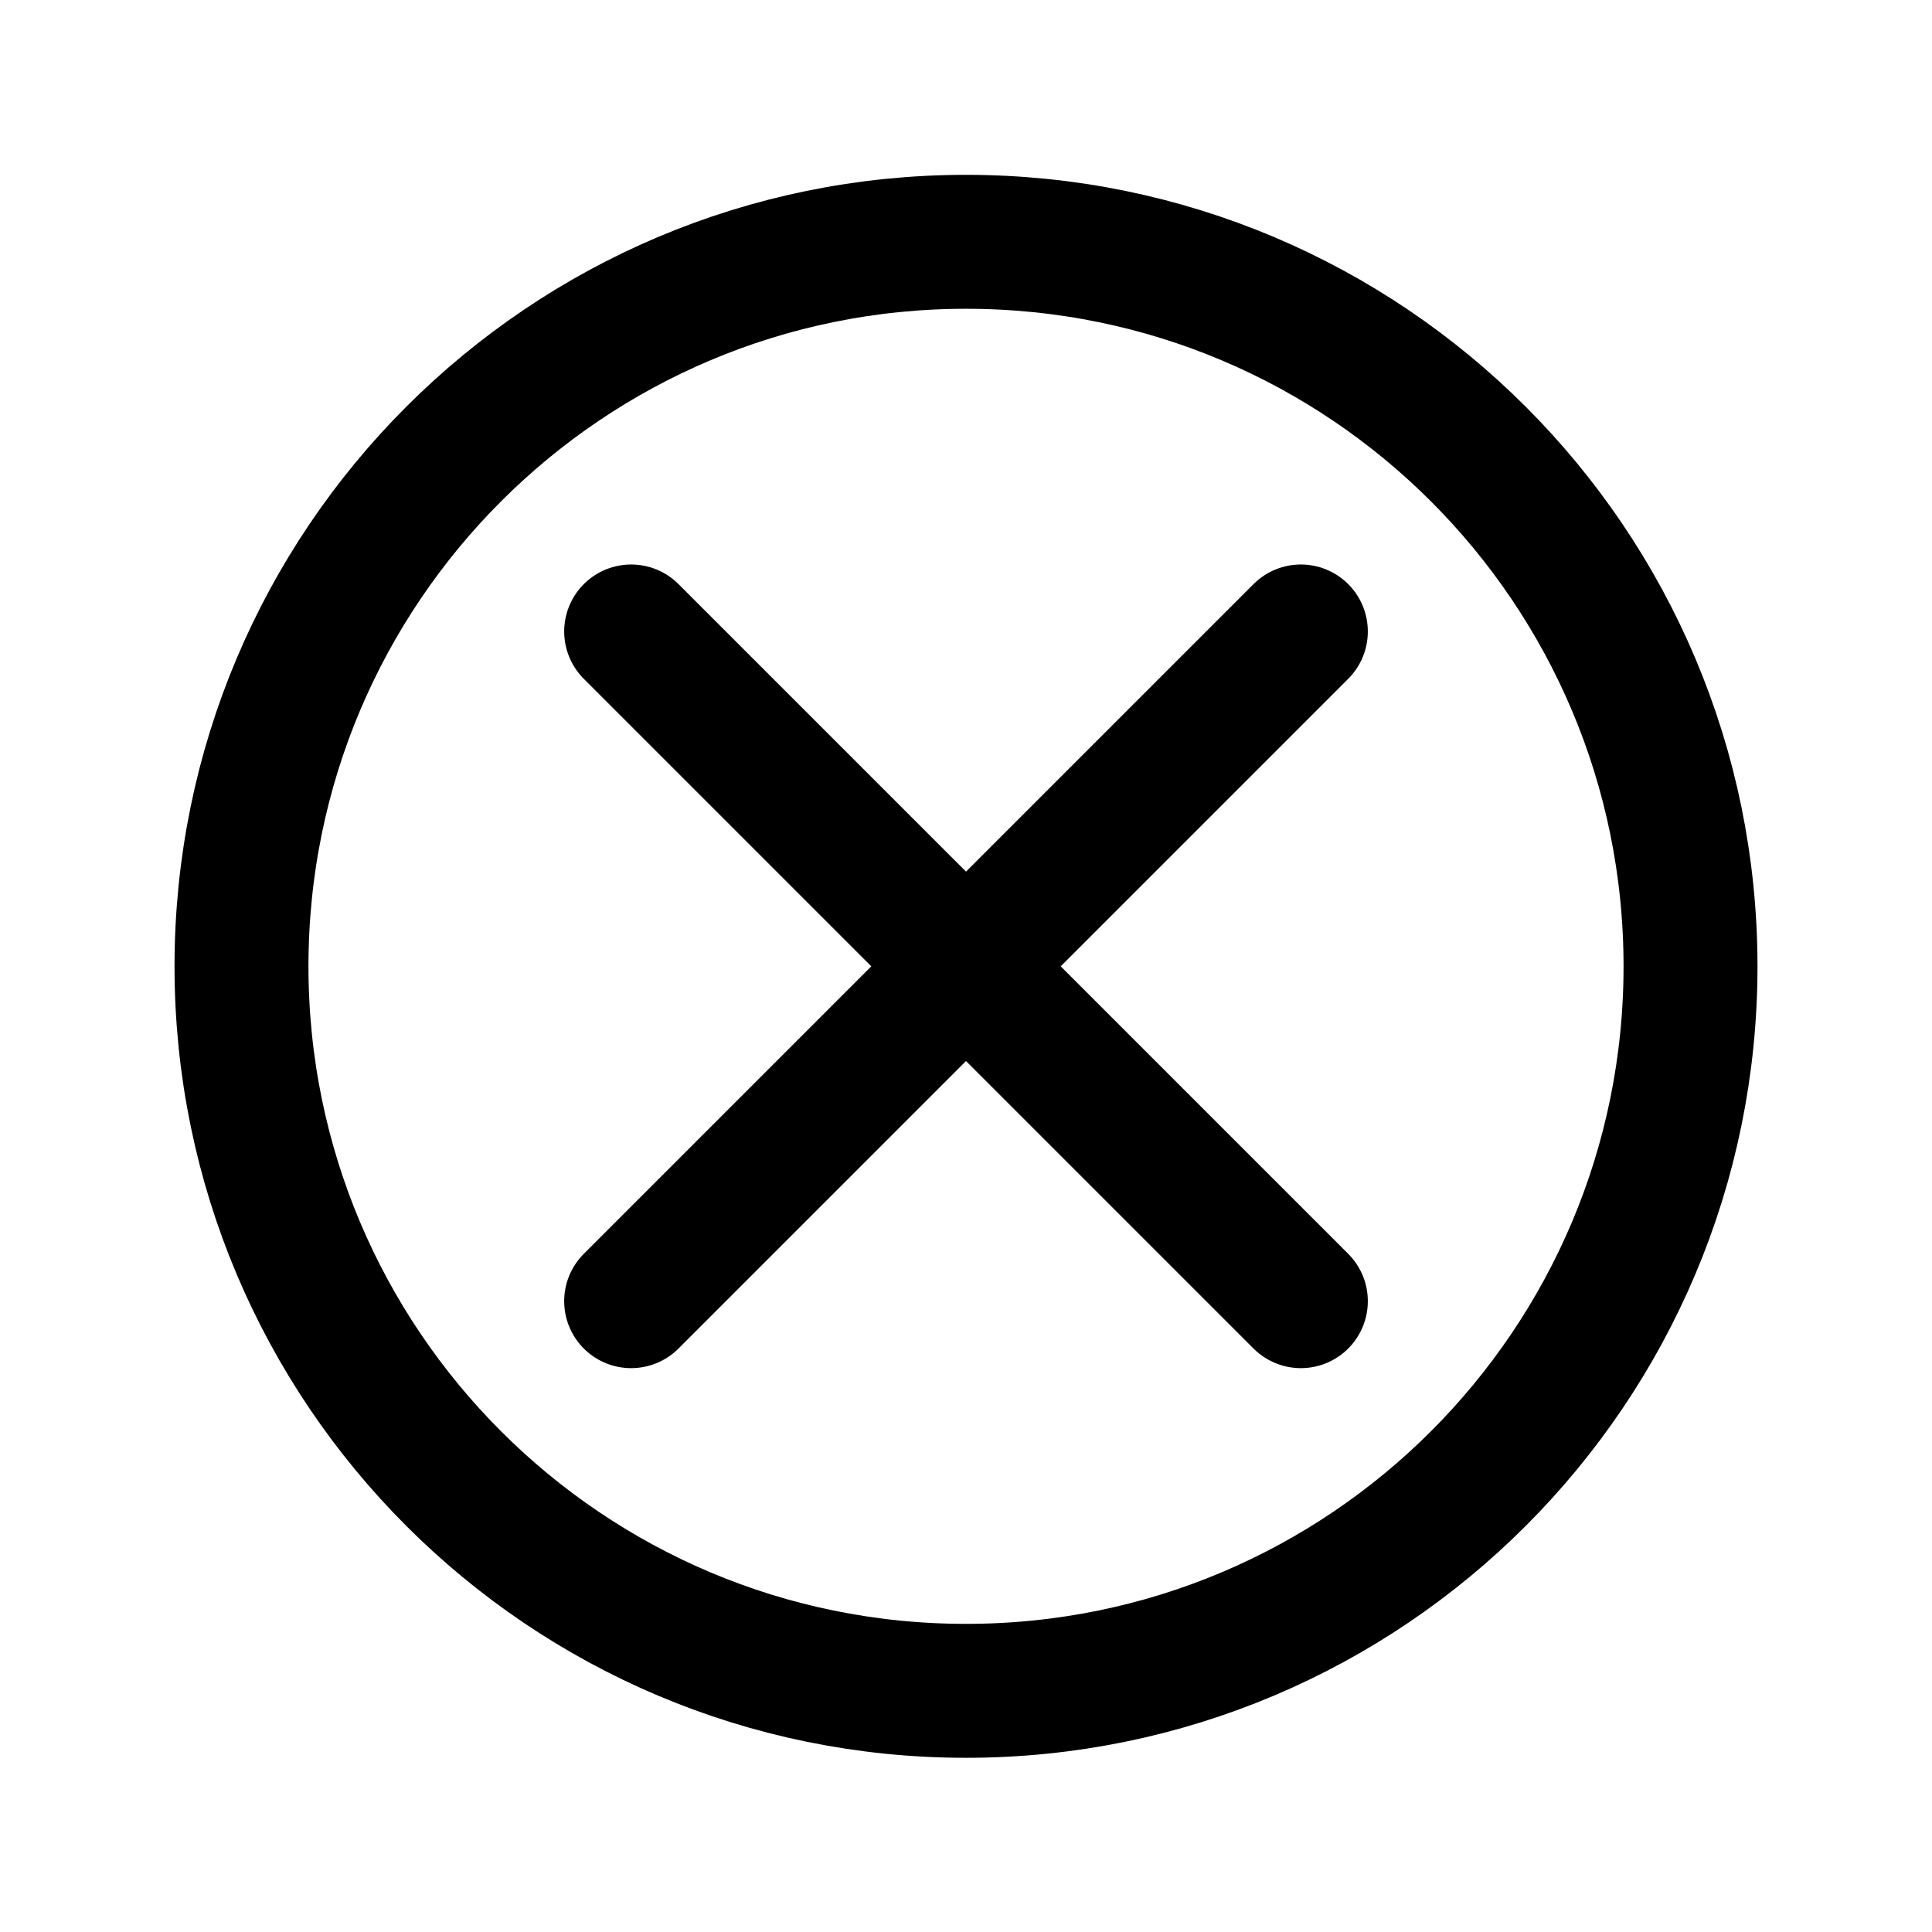
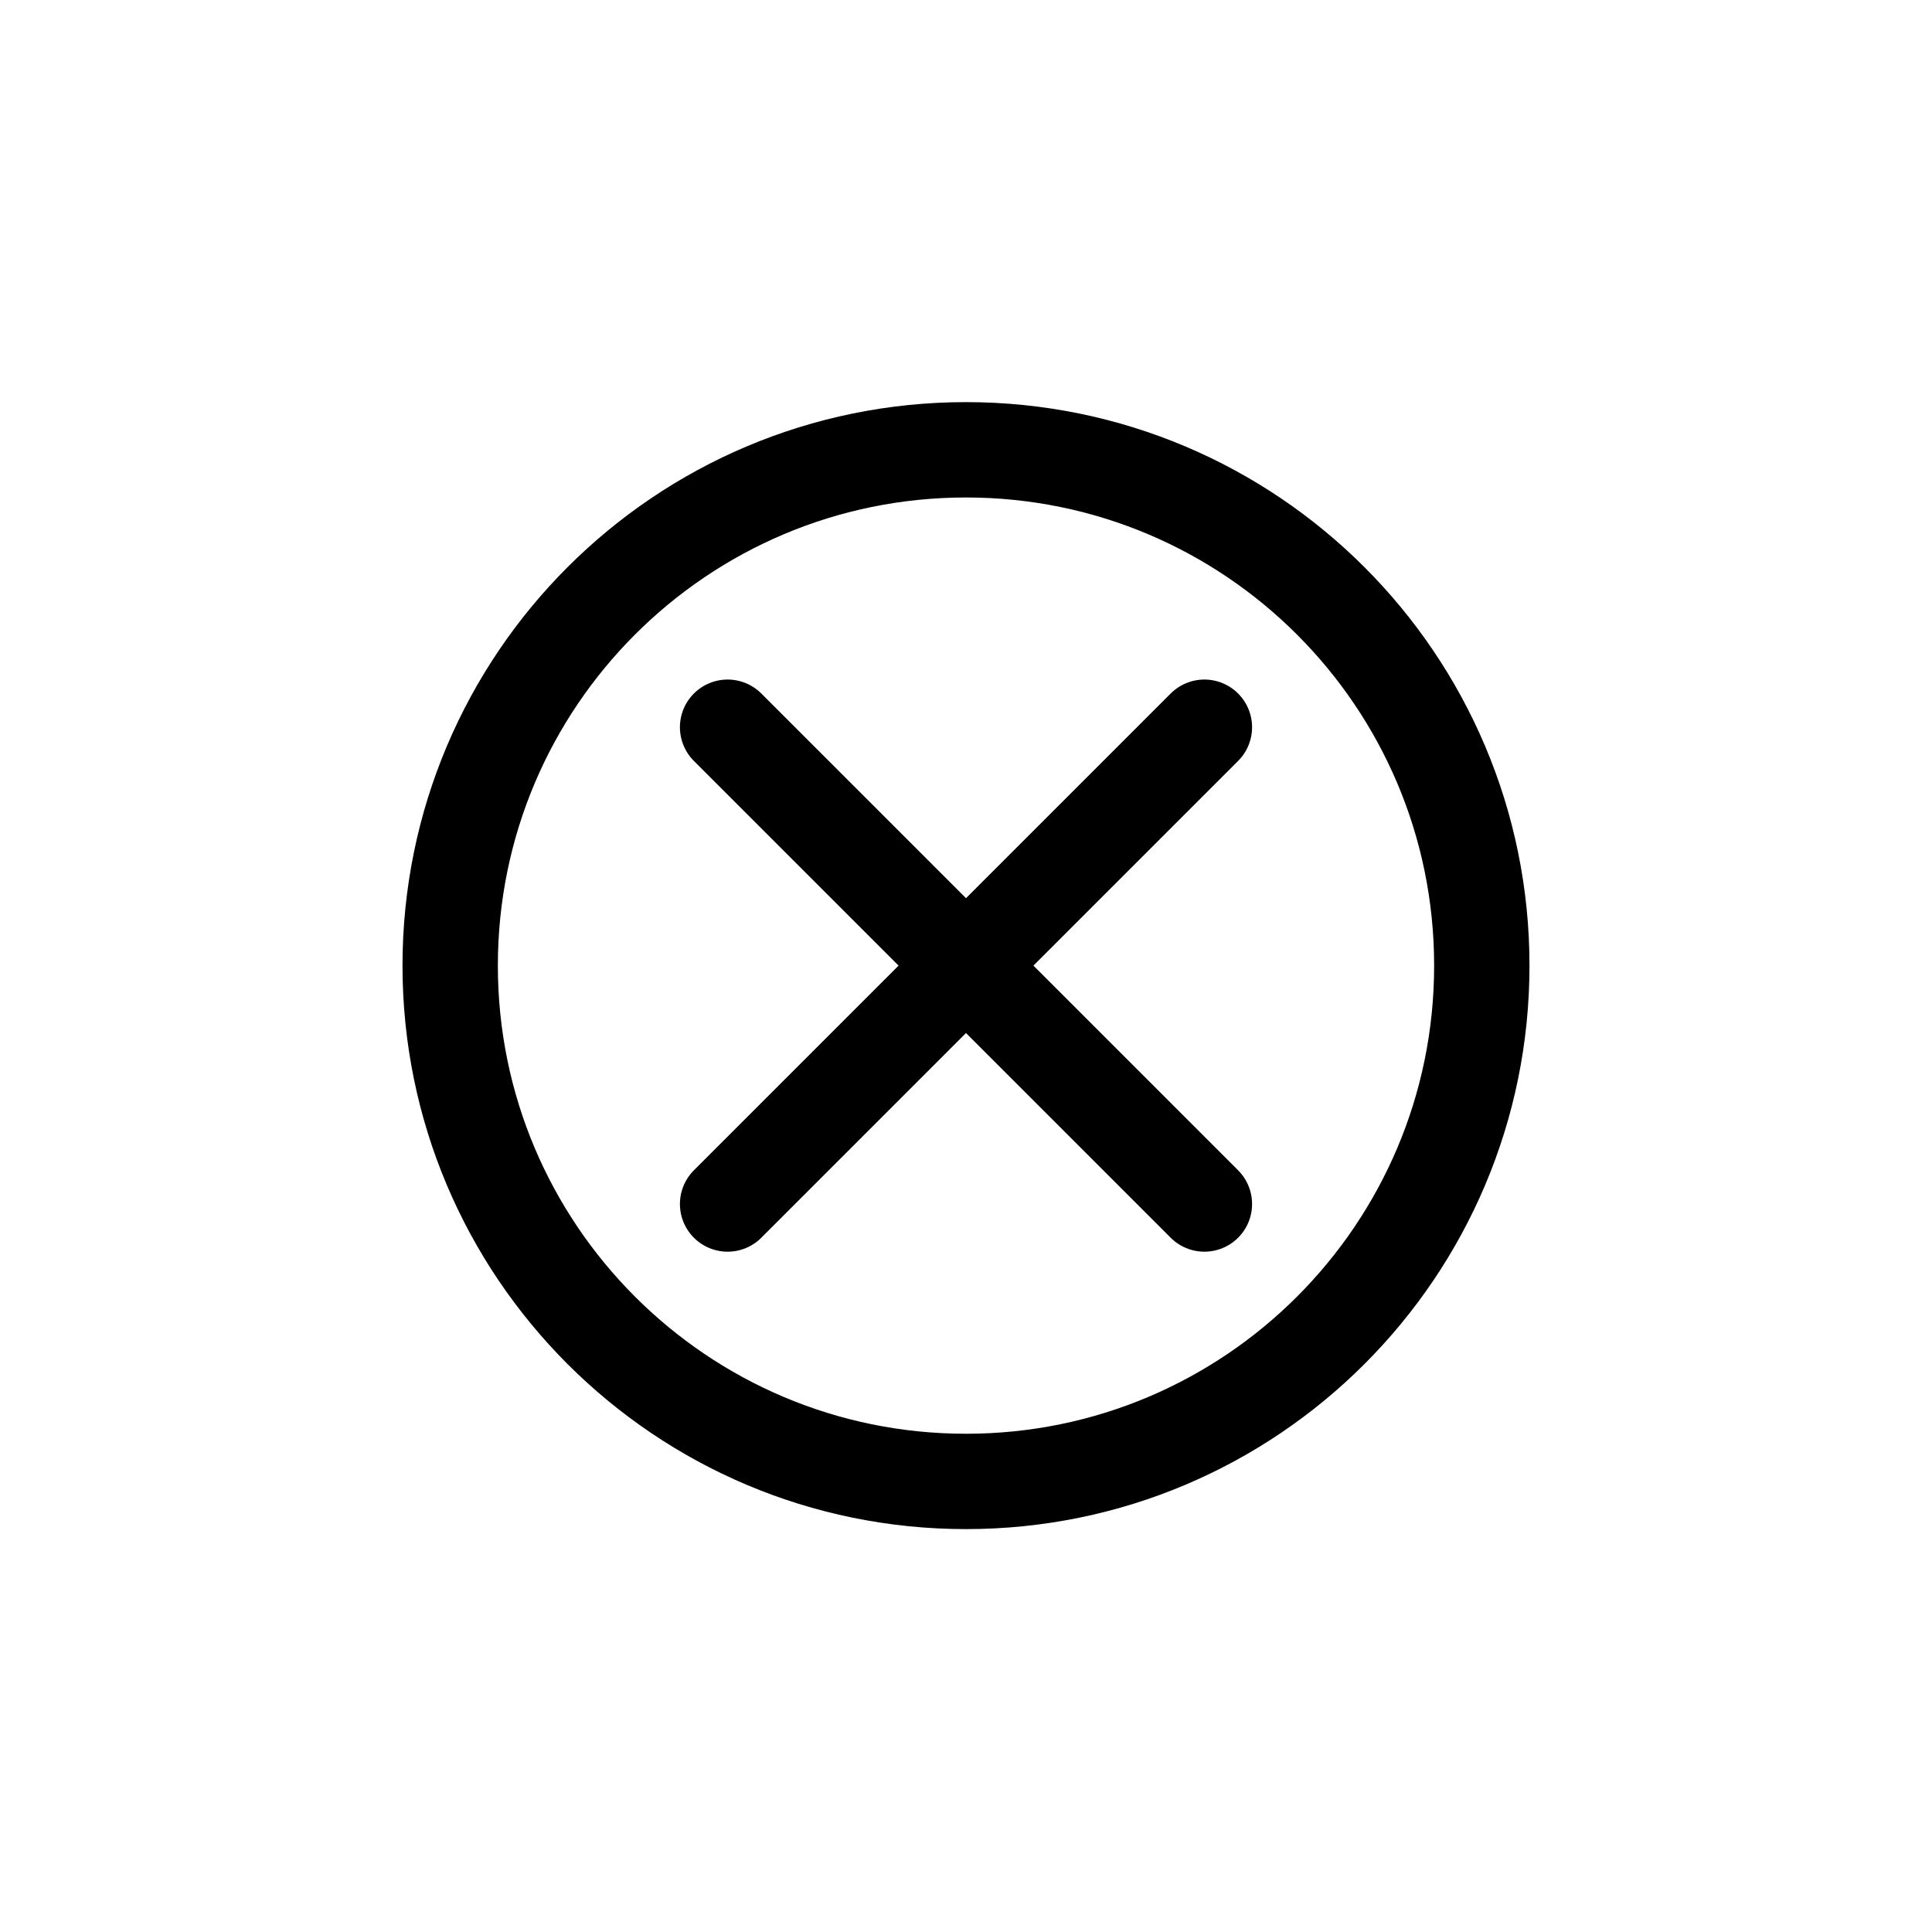
<svg xmlns="http://www.w3.org/2000/svg" height="48" width="48" version="1.1" viewBox="0 0 48 48">
-   <g transform="matrix(.83335 0 0 .83335 3.9997 -832.94)" stroke="#000000">
-     <path stroke-linejoin="round" d="m14.017 1038.3 19.966-19.966m-19.966 0 19.966 19.966m11.617-9.983a21.6 21.6 0 0 1 -21.6 21.6 21.6 21.6 0 0 1 -21.6 -21.6 21.6 21.6 0 0 1 21.6 -21.6 21.6 21.6 0 0 1 21.6 21.6z" stroke="#000" stroke-linecap="round" stroke-width="3.993" fill="none" />
+   <g transform="matrix(.5933 0 0 .5933 9.7607 -586.11)" stroke="#000000">
+     <path stroke-linejoin="round" d="m14.017 1038.3 19.966-19.966m-19.966 0 19.966 19.966m11.617-9.983a21.6 21.6 0 0 1 -21.6 21.6 21.6 21.6 0 0 1 -21.6 -21.6 21.6 21.6 0 0 1 21.6 -21.6 21.6 21.6 0 0 1 21.6 21.6z" stroke="#000000" stroke-linecap="round" stroke-width="3.993" fill="none" />
  </g>
</svg>
